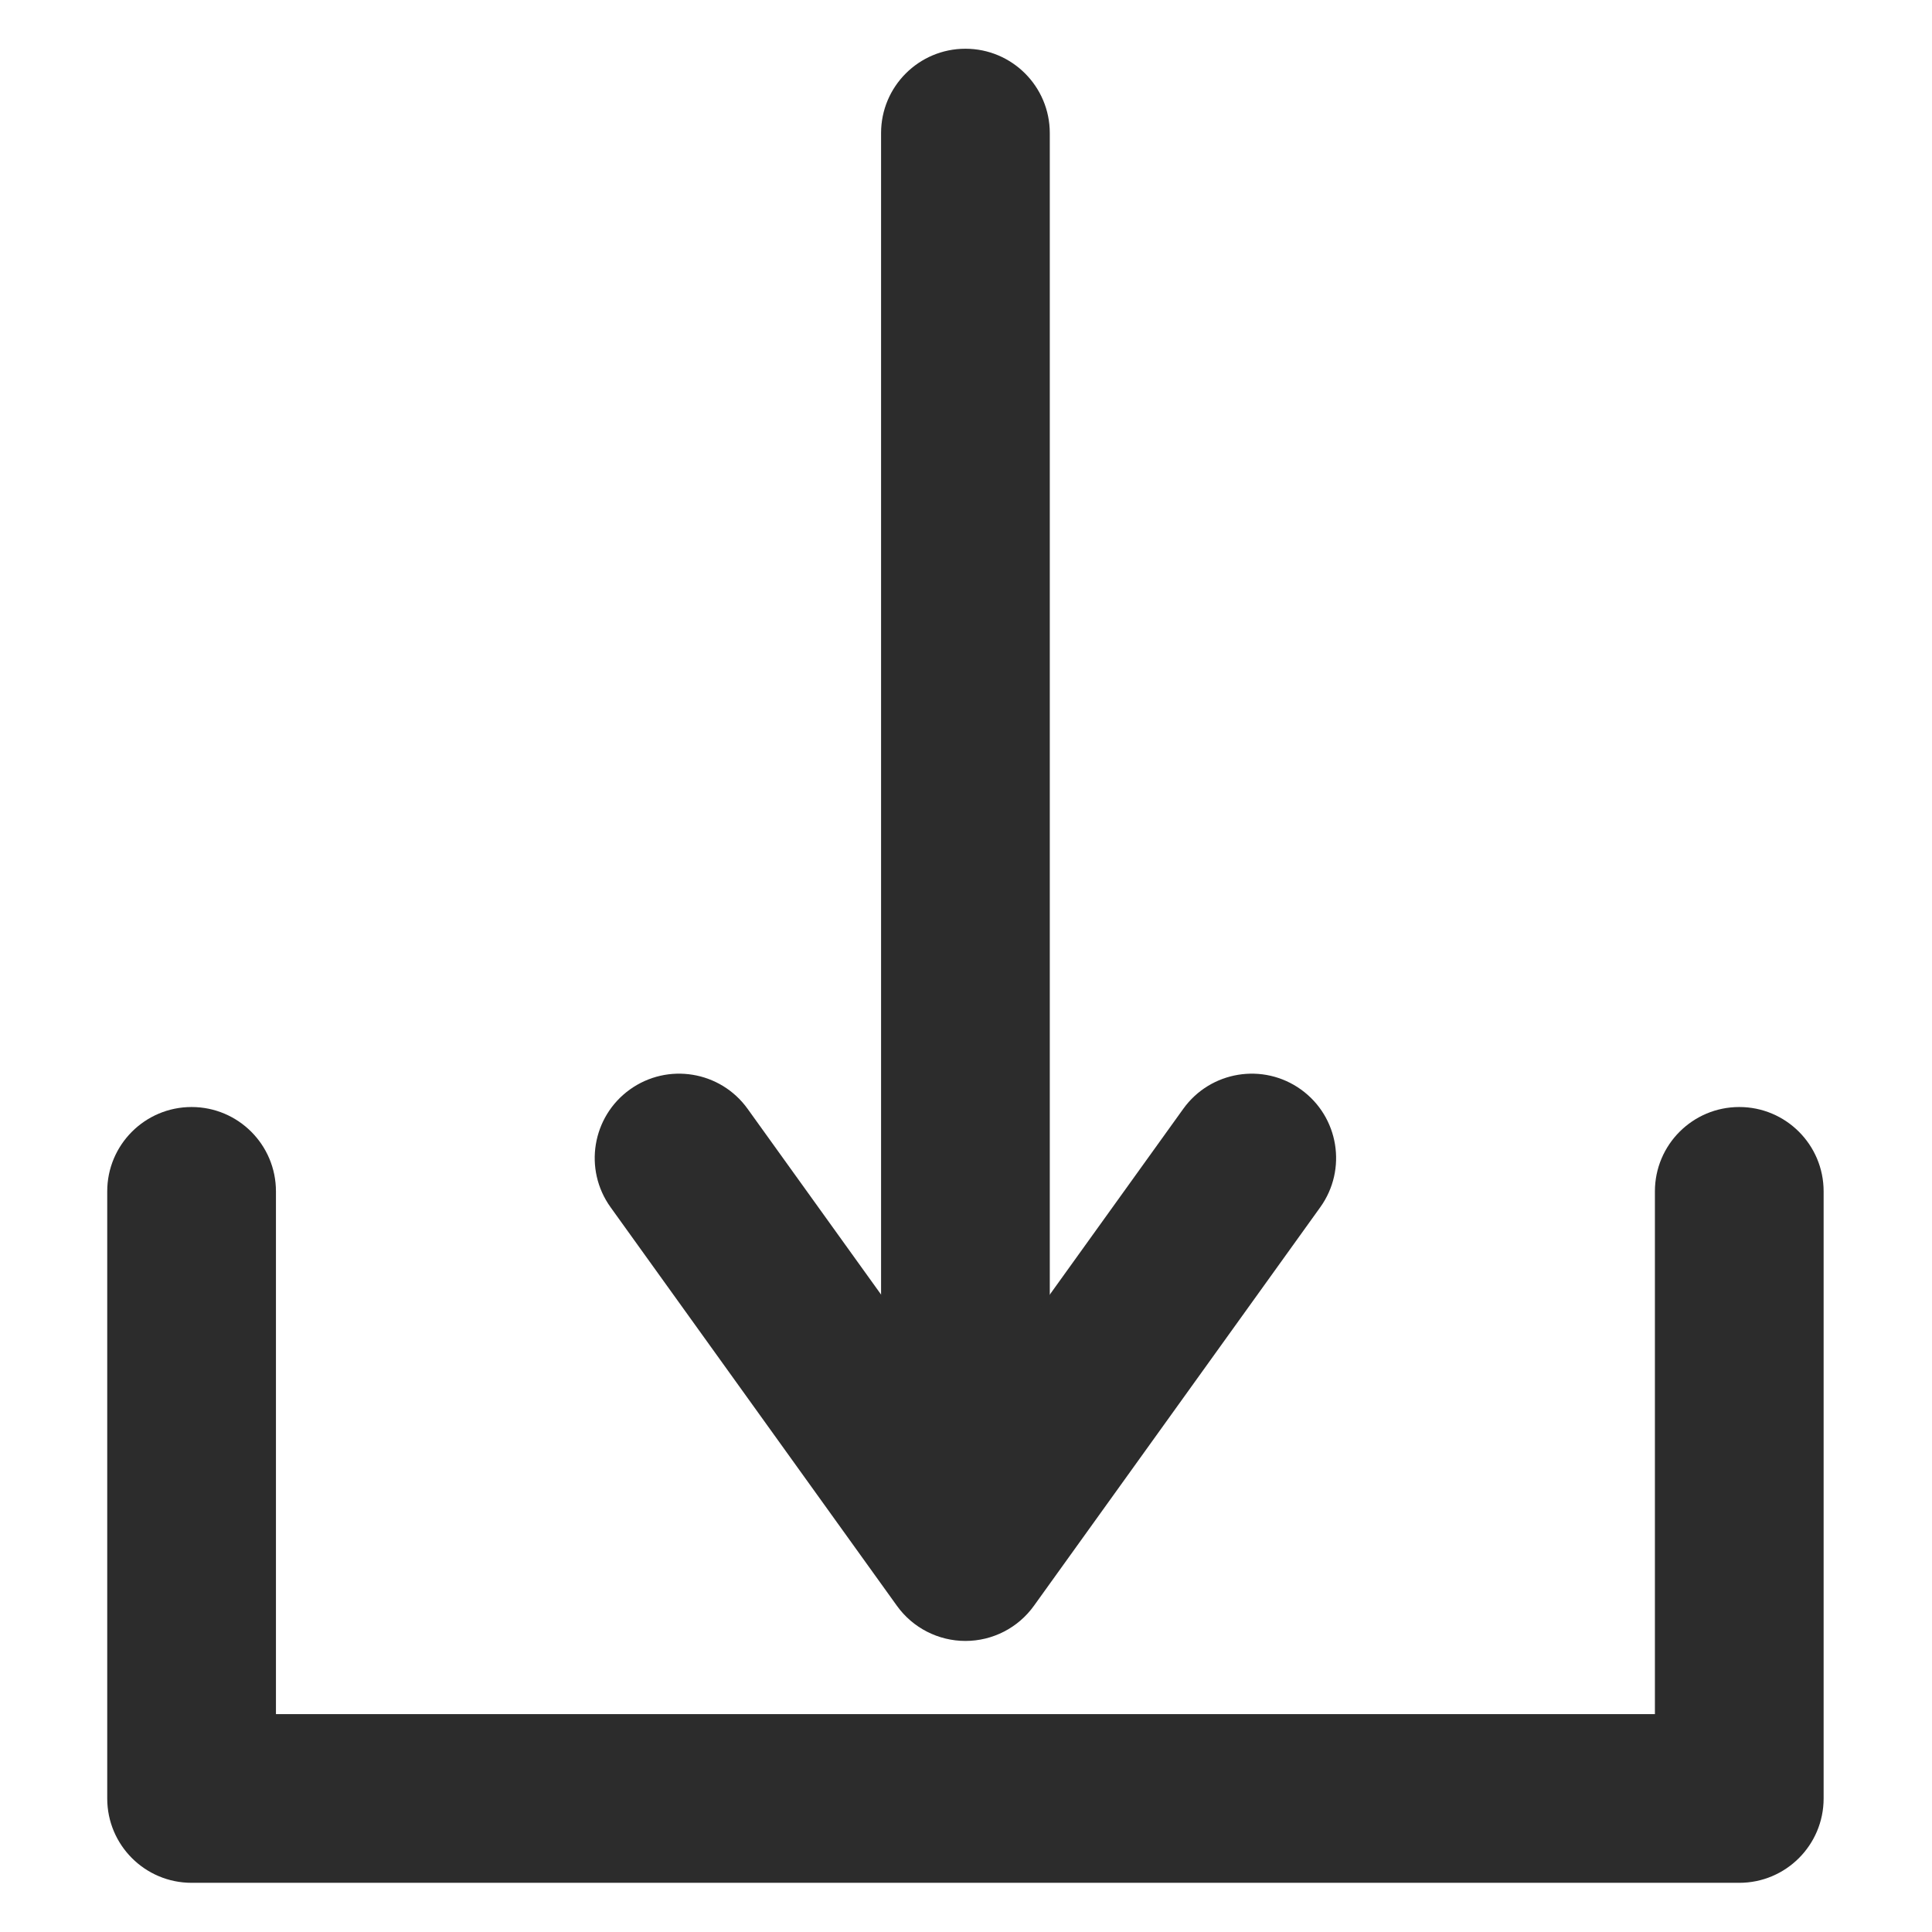
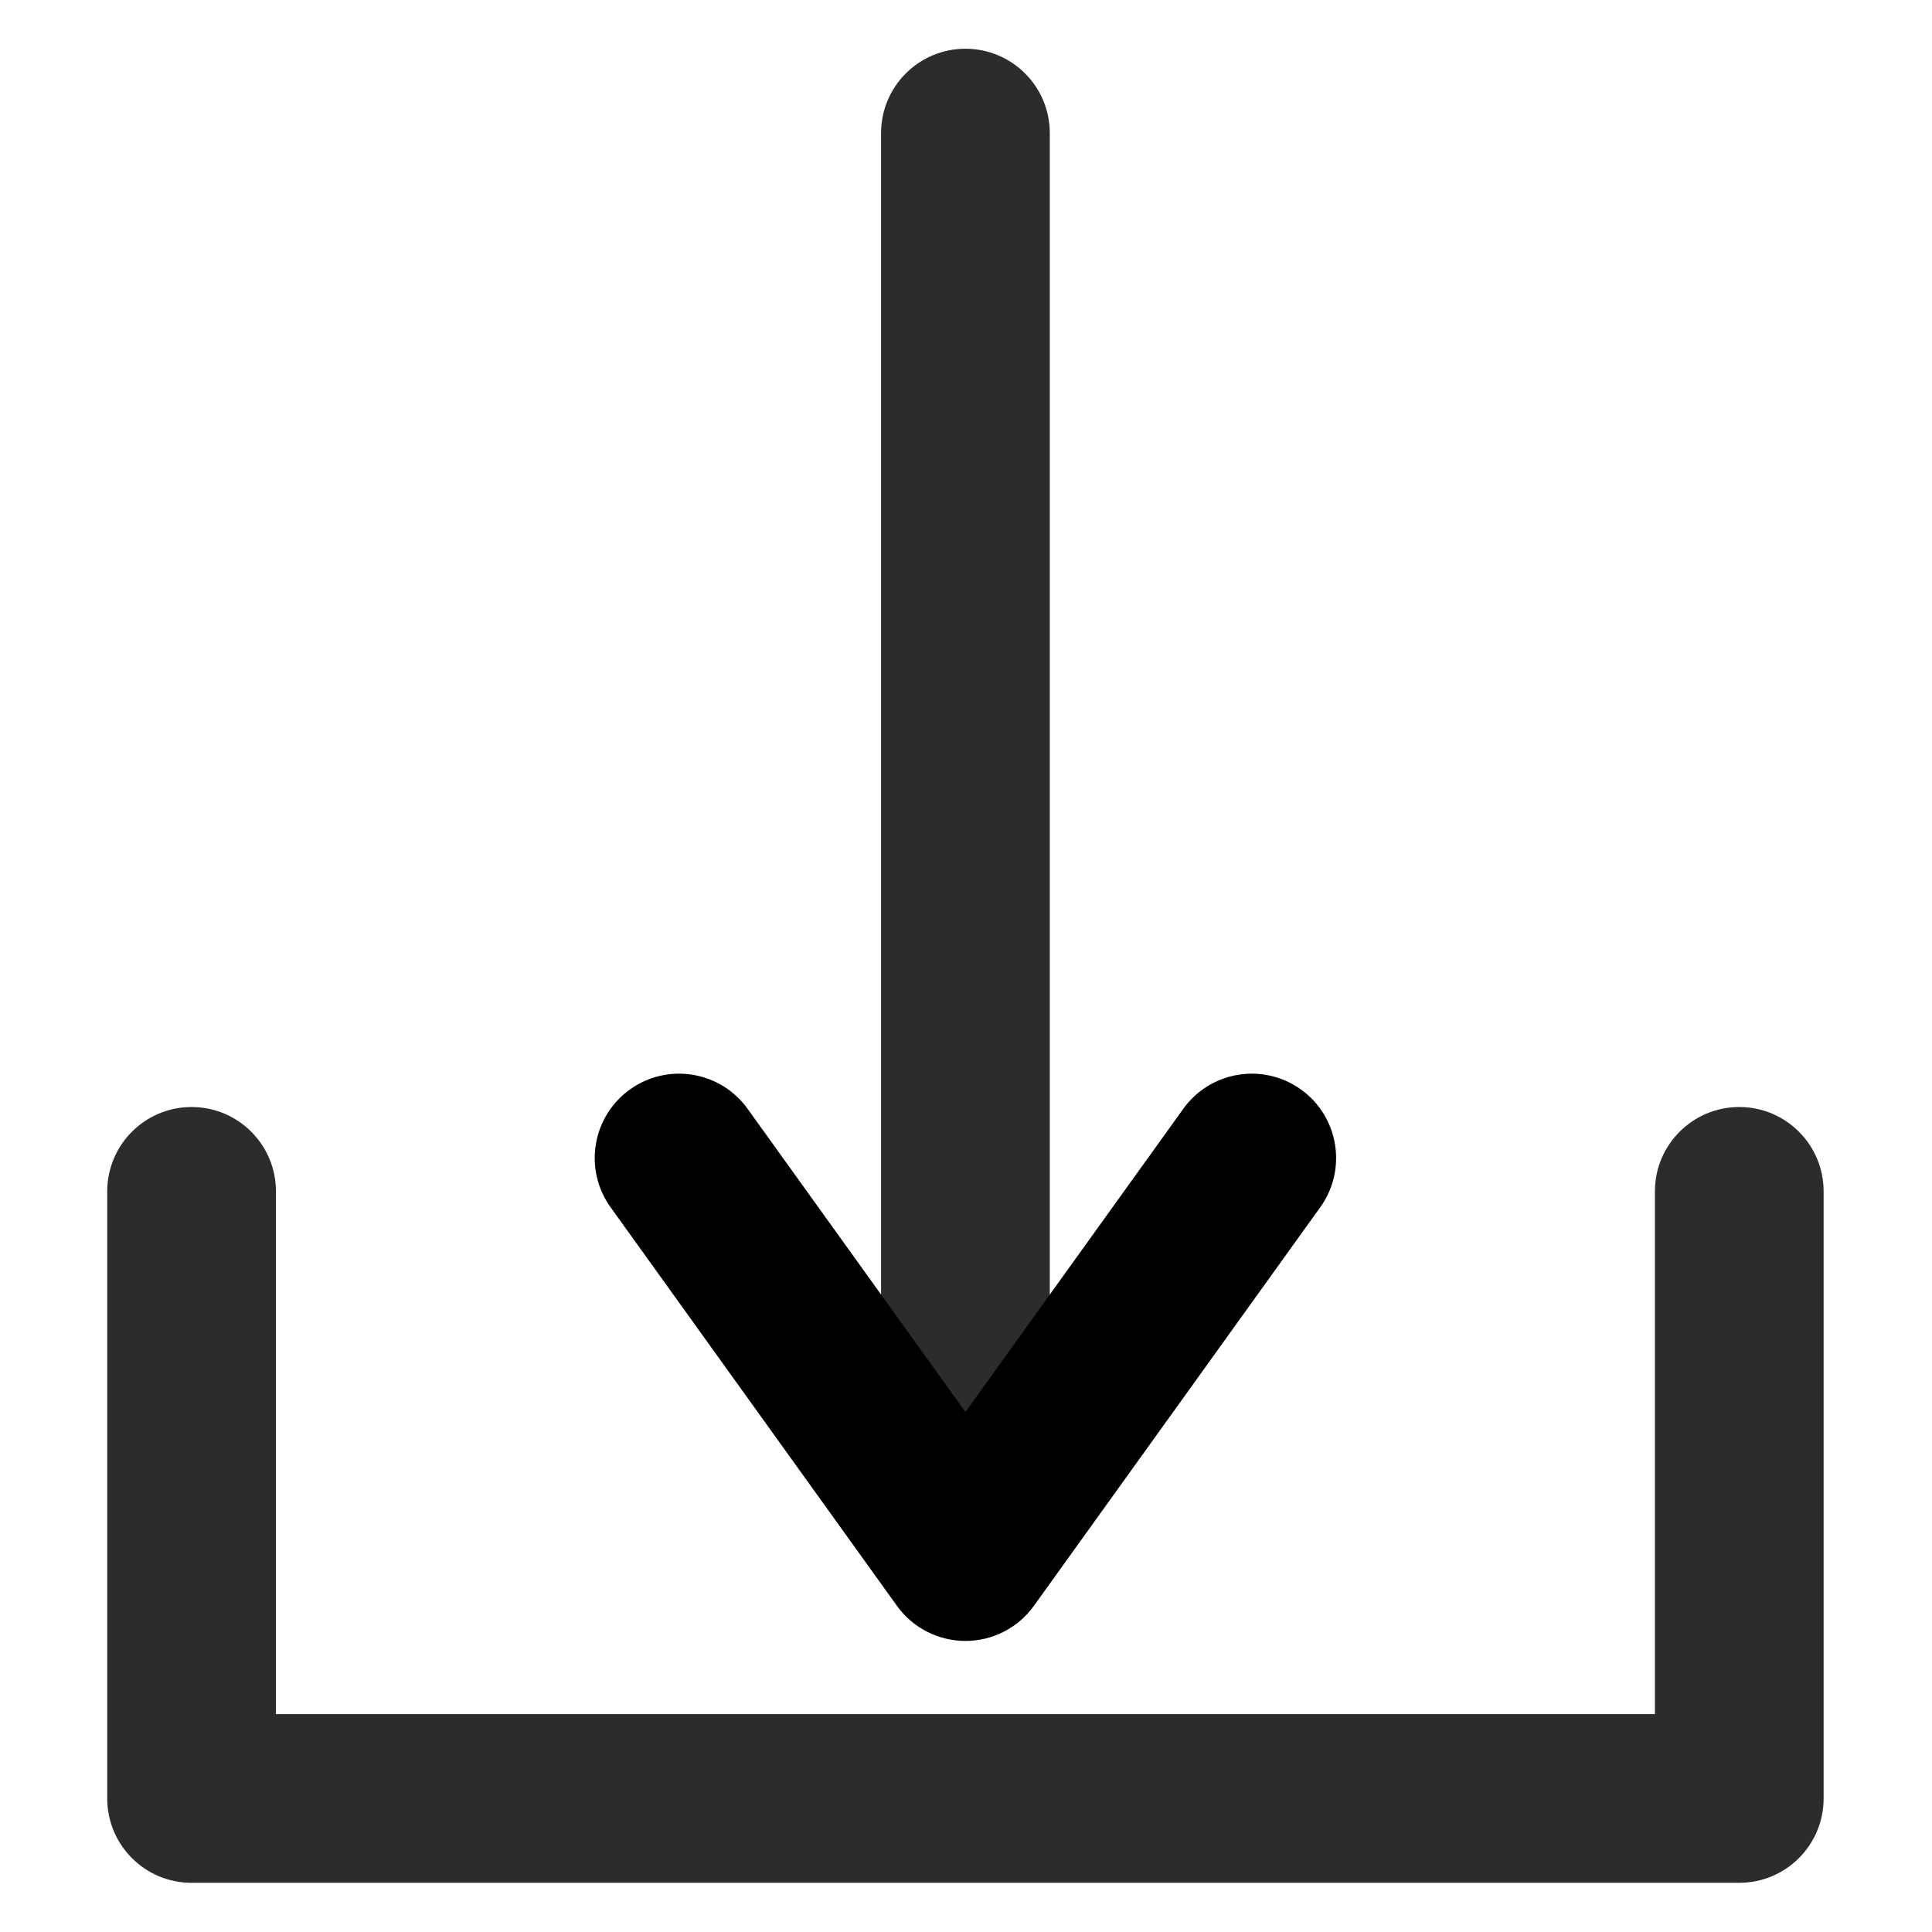
<svg xmlns="http://www.w3.org/2000/svg" t="1701062335787" class="icon" viewBox="0 0 1024 1024" version="1.1" p-id="4074" width="200" height="200">
  <path d="M921.847 997.93H101.545c-24.689 0-44.712-20.008-44.712-44.712V631.455c0-24.703 20.022-44.712 44.712-44.712s44.712 20.008 44.712 44.712v277.052h730.879V631.455c0-24.703 20.022-44.712 44.712-44.712 24.689 0 44.712 20.008 44.712 44.712V953.219c0 24.703-20.022 44.712-44.712 44.712z" fill="#2c2c2c" p-id="4075" />
  <path d="M511.696 839.99c-24.689 0-44.712-20.008-44.712-44.712V70.544c0-24.703 20.022-44.712 44.712-44.712s44.712 20.008 44.712 44.712v724.734c0 24.703-20.022 44.712-44.712 44.712z" fill="#2c2c2c" p-id="4076" />
-   <path d="M511.696 869.733c-14.375 0-27.921-6.932-36.302-18.614L323.626 639.878c-14.416-20.05-9.845-47.998 10.218-62.414 20.022-14.375 47.943-9.859 62.386 10.218l115.48 160.702 115.452-160.688c14.444-20.091 42.378-24.607 62.386-10.232 20.05 14.416 24.62 42.337 10.218 62.4l-151.754 211.227a44.656 44.656 0 0 1-36.316 18.641z" fill="#2c2c2c" p-id="4077" />
+   <path d="M511.696 869.733c-14.375 0-27.921-6.932-36.302-18.614L323.626 639.878c-14.416-20.05-9.845-47.998 10.218-62.414 20.022-14.375 47.943-9.859 62.386 10.218l115.48 160.702 115.452-160.688c14.444-20.091 42.378-24.607 62.386-10.232 20.05 14.416 24.62 42.337 10.218 62.4l-151.754 211.227a44.656 44.656 0 0 1-36.316 18.641z" fill="#000000" p-id="4077" />
</svg>
